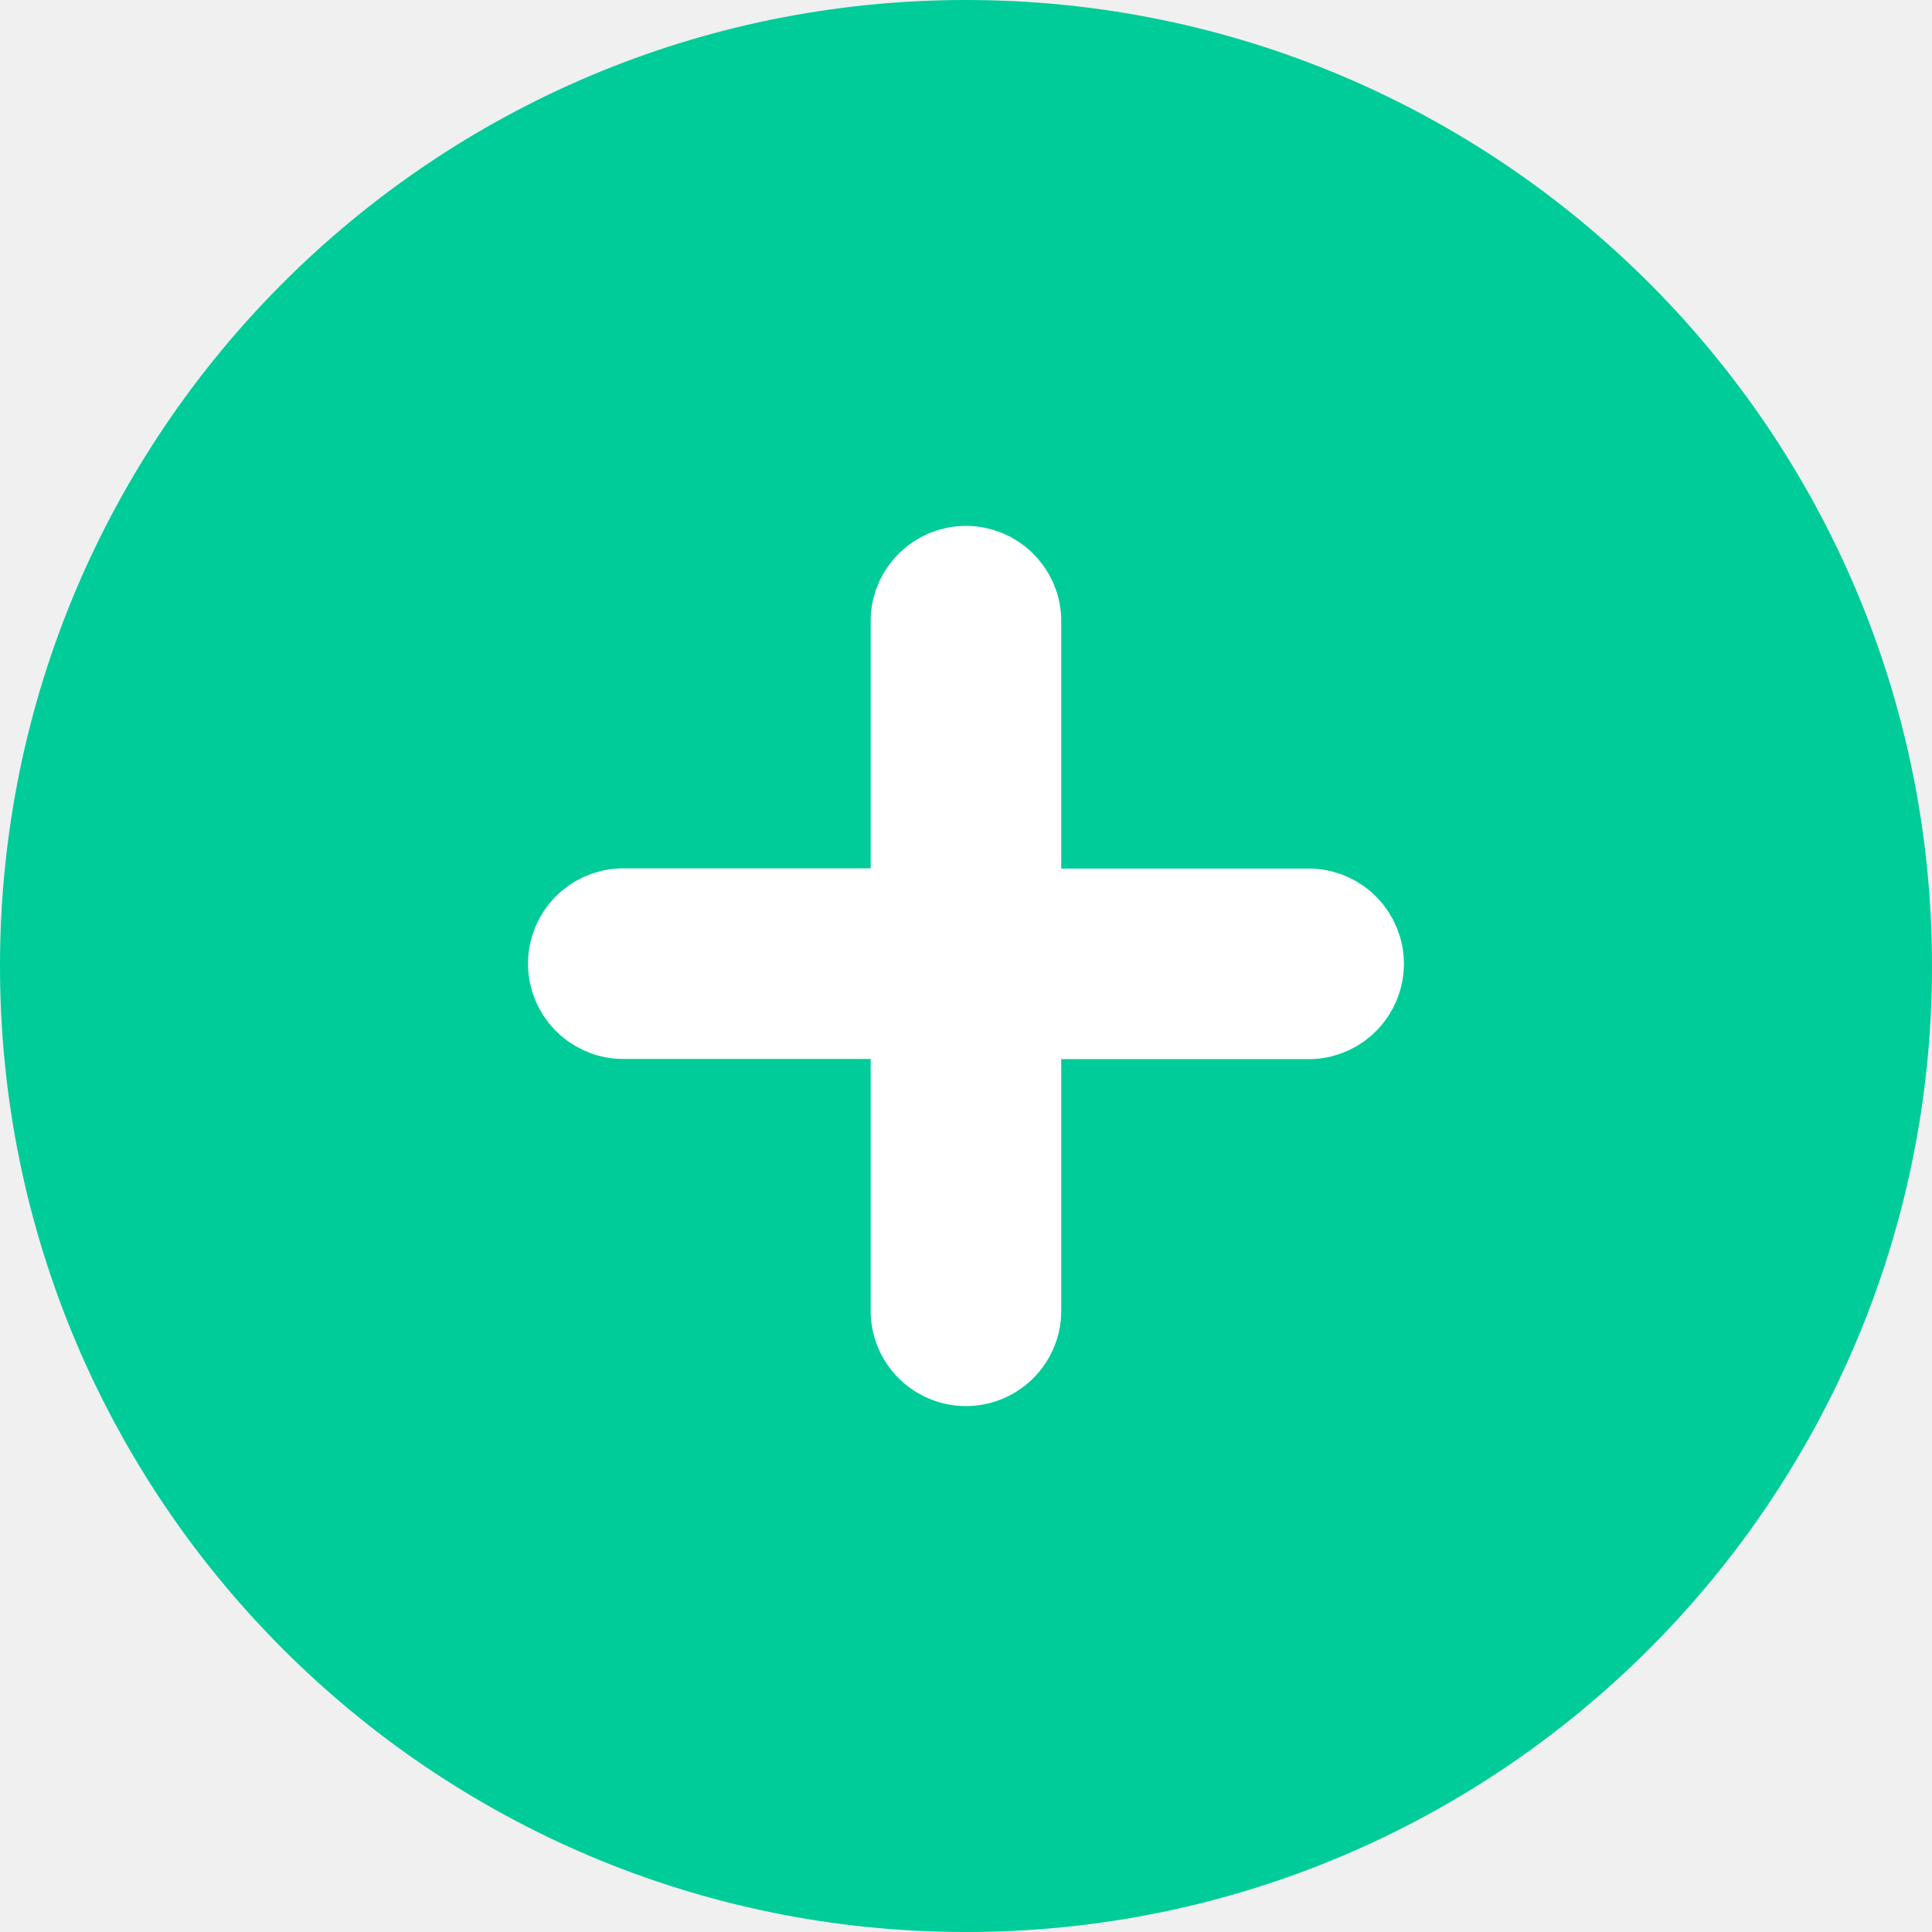
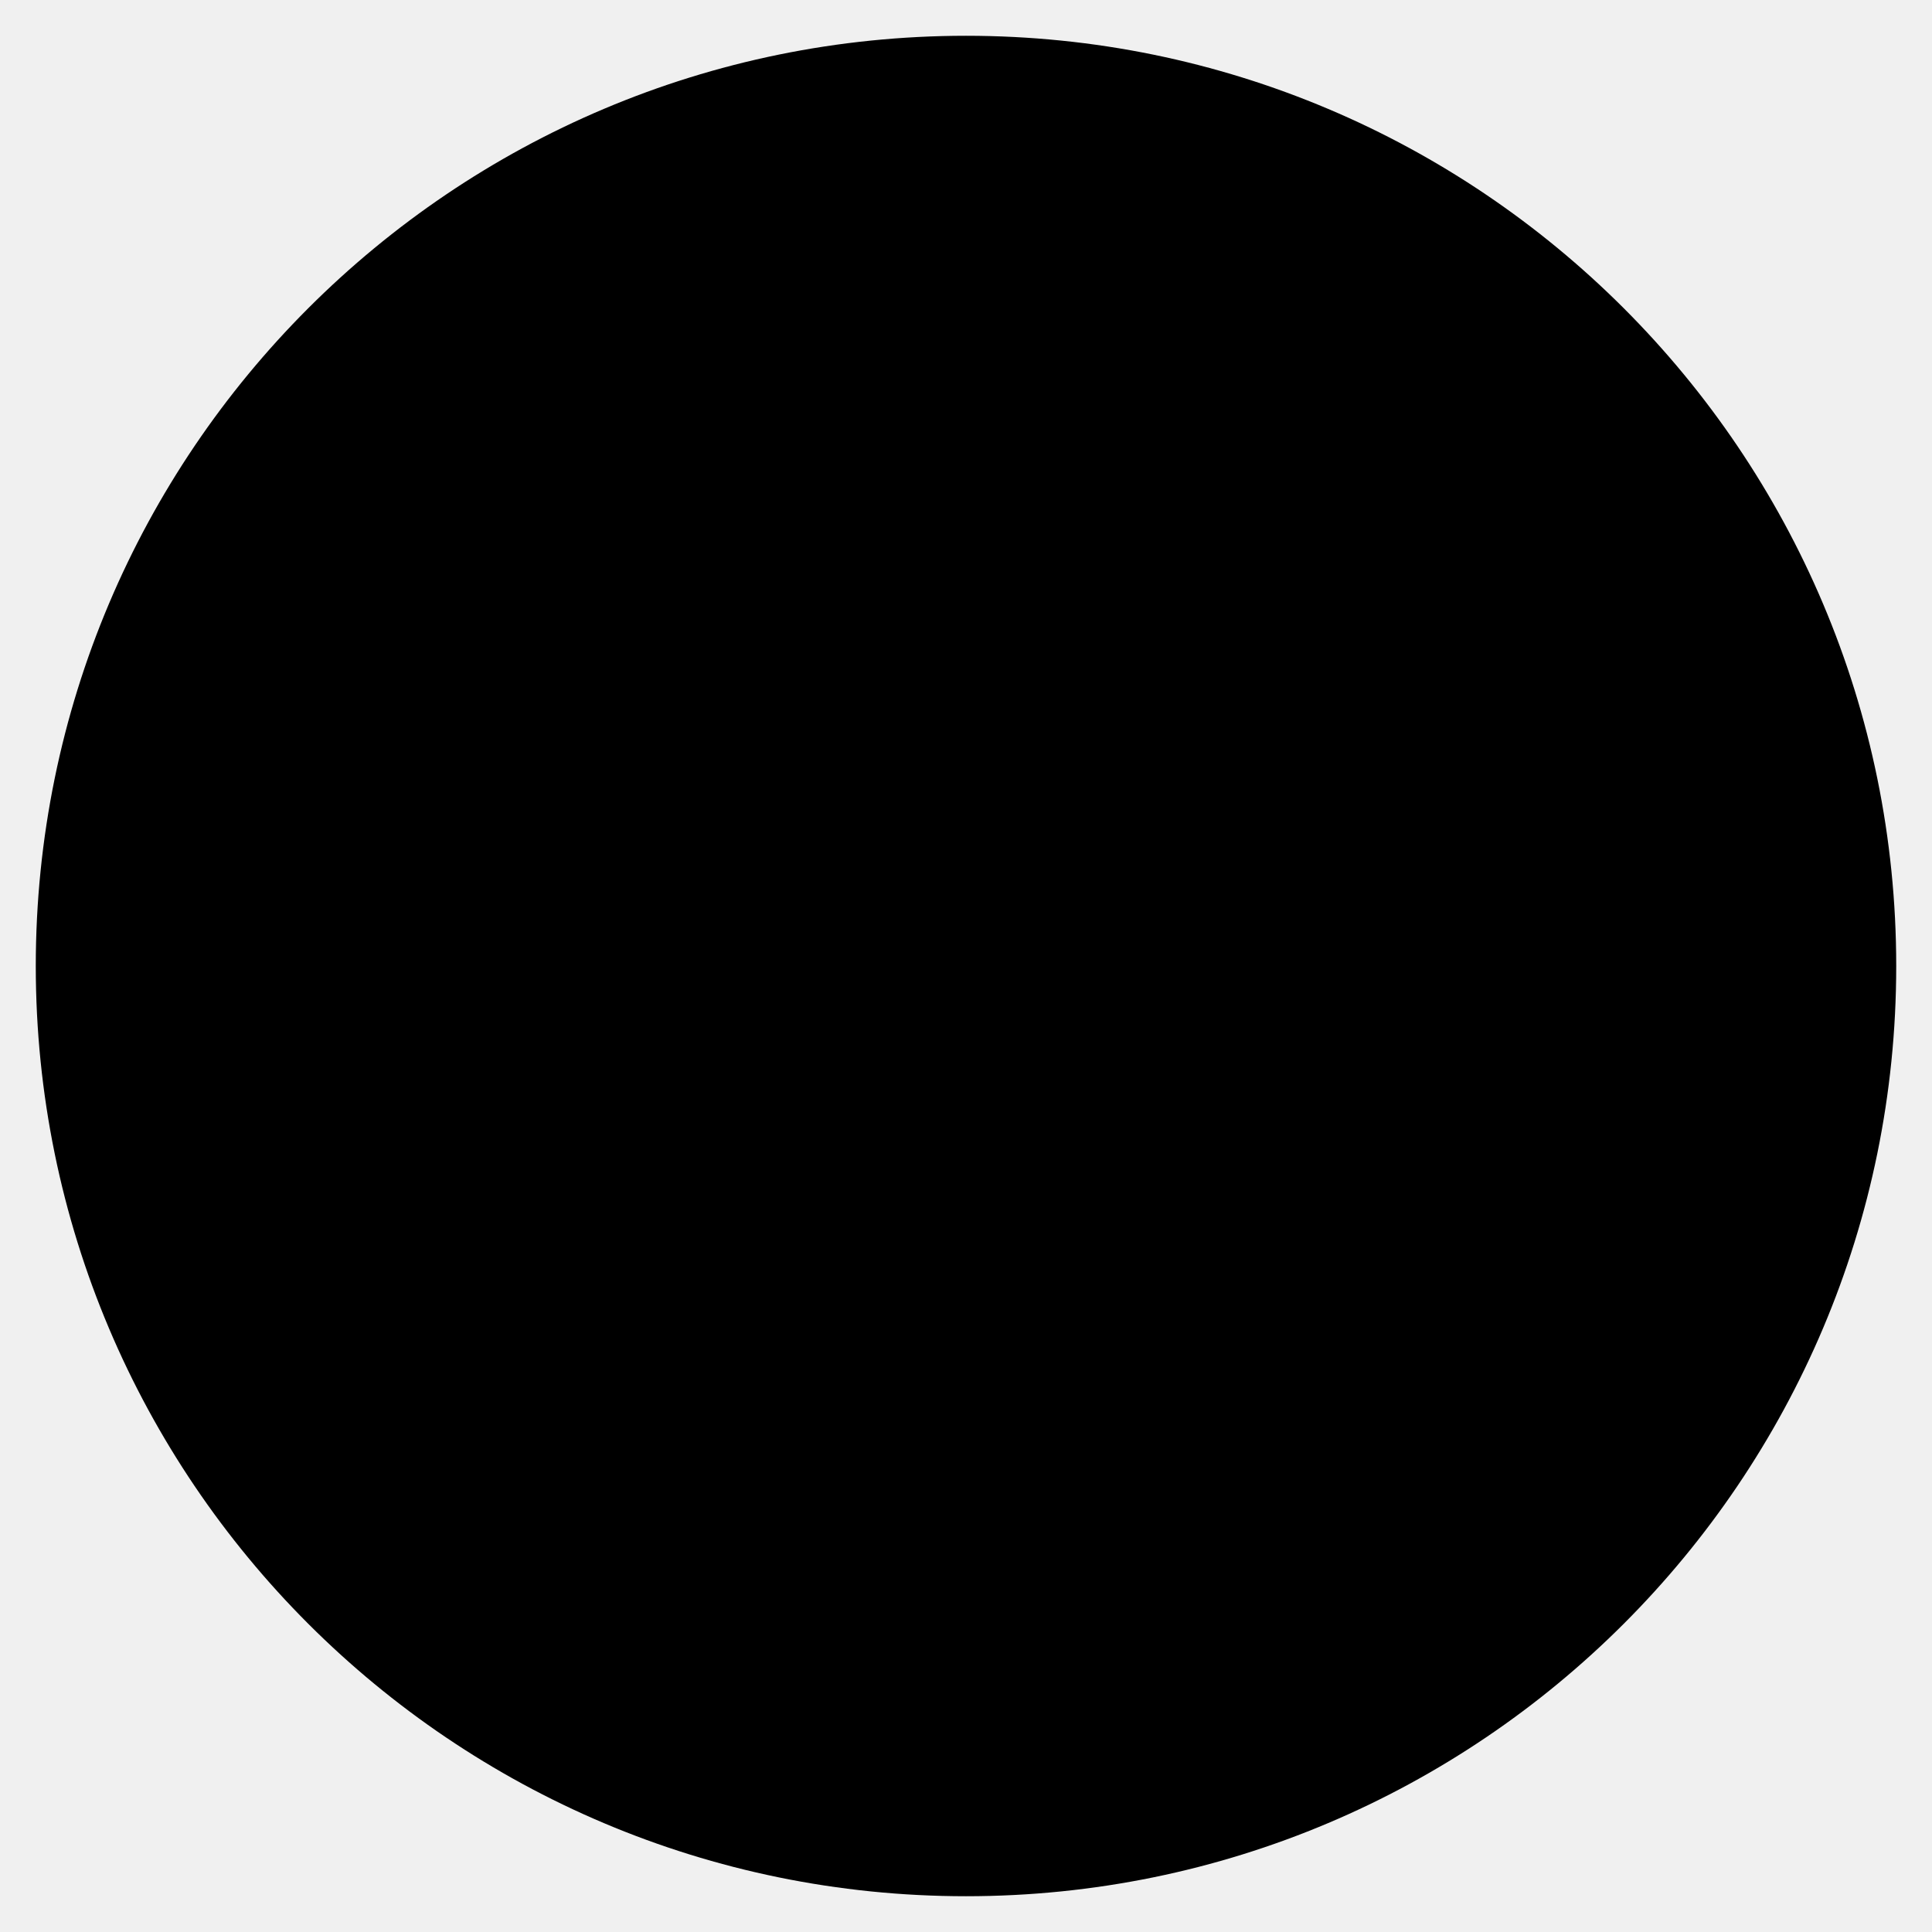
- <svg xmlns="http://www.w3.org/2000/svg" width="21" height="21" viewBox="0 0 21 21">
-   <defs>
-     <style>
-       .cls-1 {
-         fill: #0c9;
-         stroke: #0c9;
-       }
- 
-       .cls-2 {
-         fill: #fff;
-         stroke: #fff;
-       }
-     </style>
-   </defs>
-   <g id="tianjia_鼠标移入" transform="translate(-770.887 -365.211)">
-     <path id="路径_565" data-name="路径 565" class="cls-1" d="M10,0A10,10,0,1,1,0,10,10,10,0,0,1,10,0Z" transform="translate(771.387 365.711)" />
-     <path id="路径_564" data-name="路径 564" class="cls-2" d="M24.763,25.285V22.073h3.212a.536.536,0,0,0,0-1.071H24.763V17.79a.536.536,0,0,0-1.071,0V21H20.48a.536.536,0,0,0,0,1.071h3.212v3.212a.536.536,0,1,0,1.071.046q0-.023,0-.046Z" transform="translate(757.159 354.15)" />
+ <svg xmlns="http://www.w3.org/2000/svg" width="27" height="27" viewBox="0 0 27 27">
+   <g transform="translate(-770.887 -365.211)">
+     <path class="a" d="M13,0A13,13,0,1,1,0,13,13,13,0,0,1,13,0Z" transform="translate(771.387 365.711)" />
+     <path class="b" d="M26.2,27.687V23.511h4.176a.7.7,0,0,0,0-1.392H26.2V17.944a.7.7,0,0,0-1.392,0V22.12H20.634a.7.7,0,0,0,0,1.392H24.81v4.176a.7.7,0,1,0,1.392.06q0-.03,0-.06Z" transform="translate(758.882 355.865)" />
  </g>
</svg>
